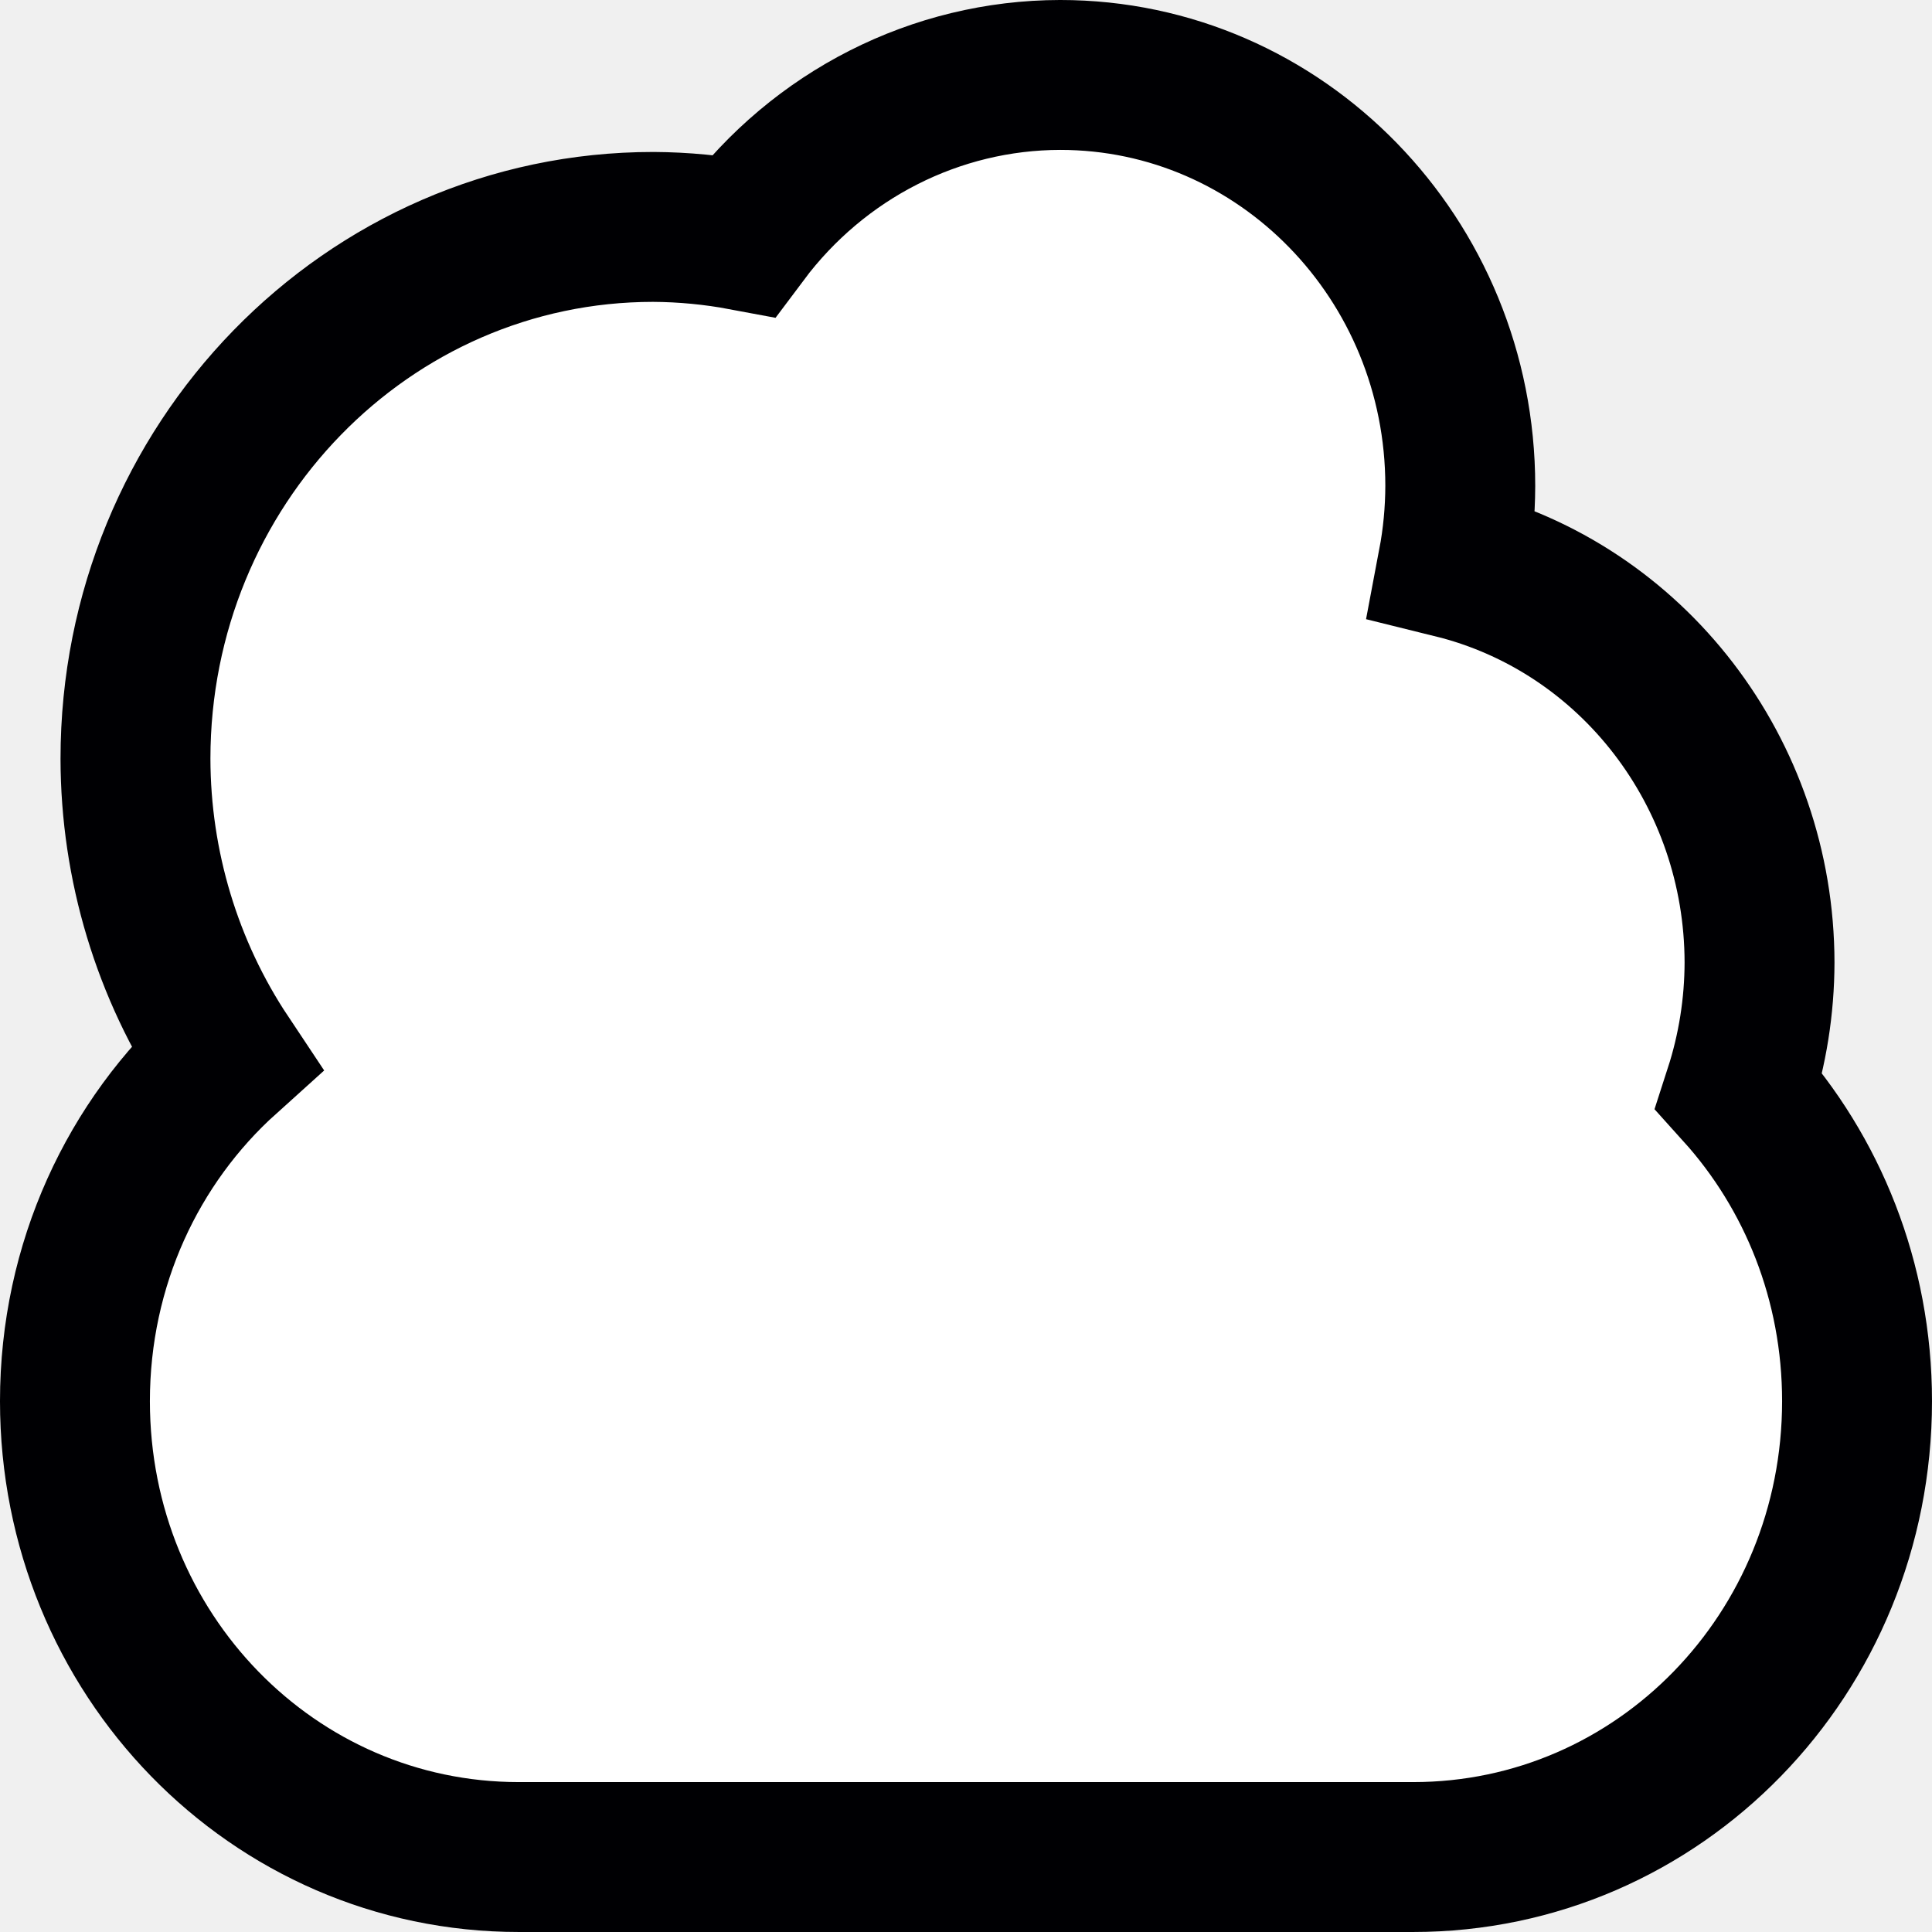
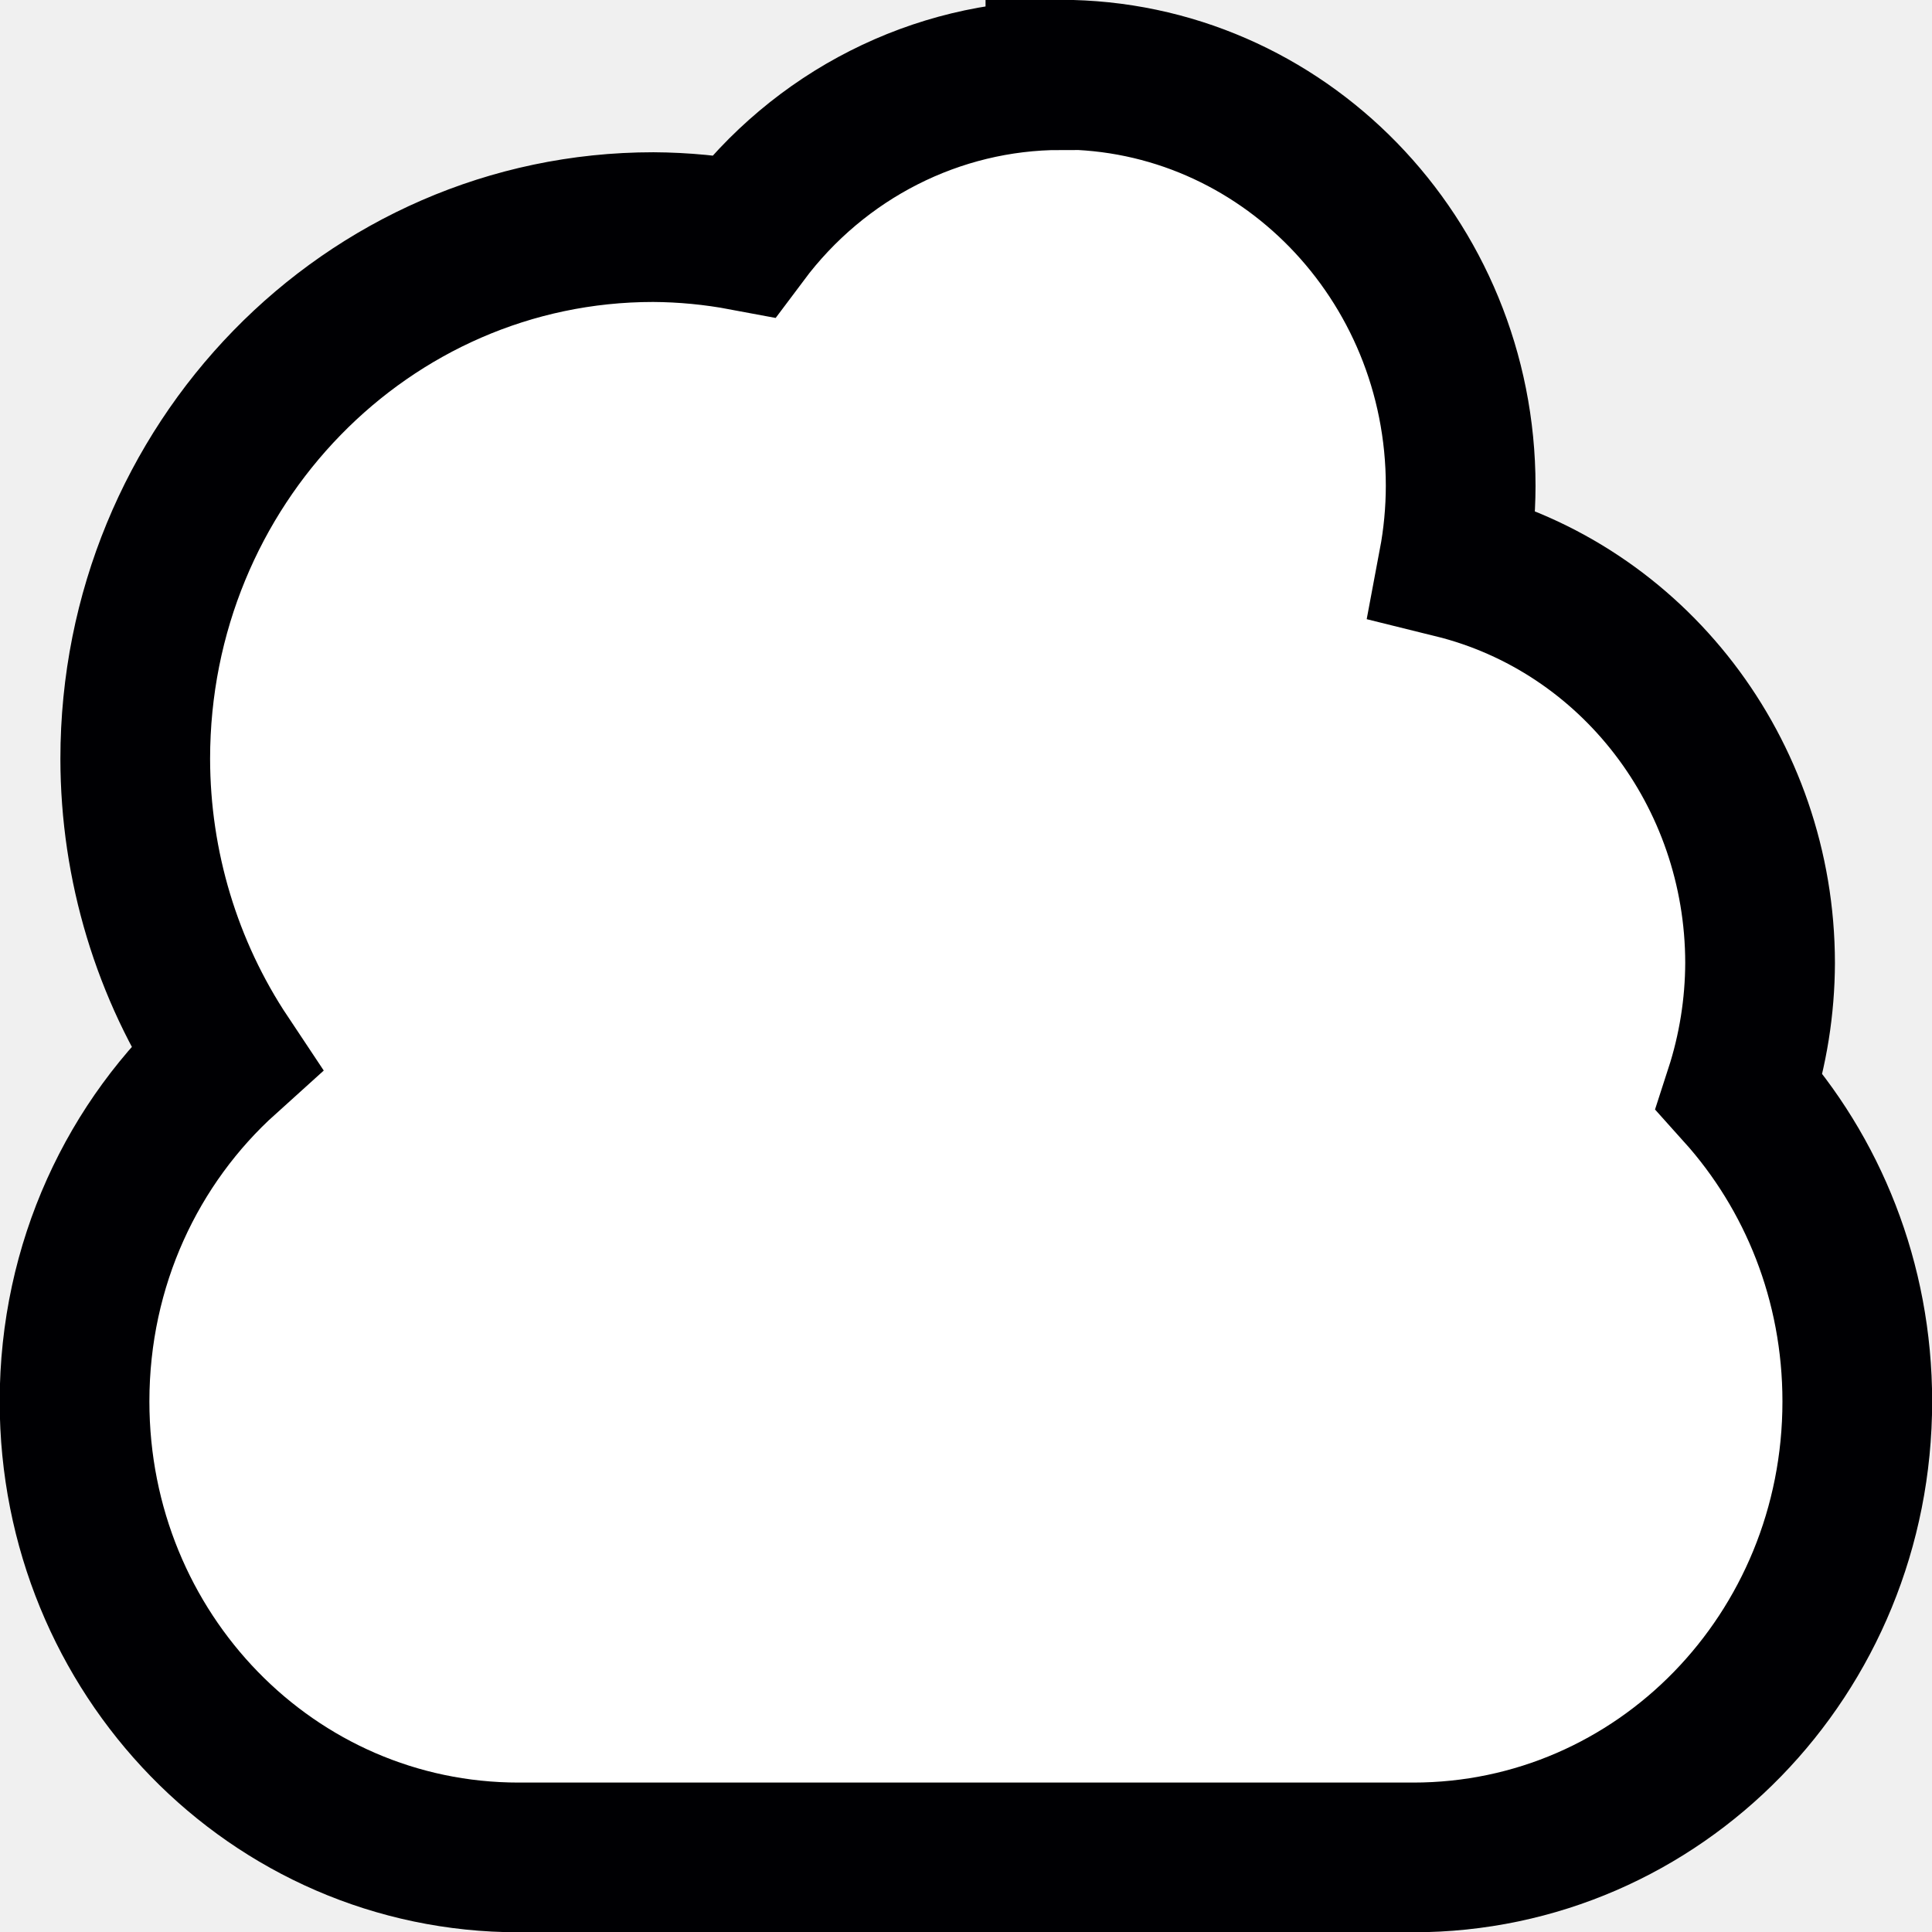
- <svg xmlns="http://www.w3.org/2000/svg" width="103.842mm" height="103.842mm" viewBox="0 0 103.842 103.842" version="1.1" id="svg8">
+ <svg xmlns="http://www.w3.org/2000/svg" width="4.233mm" height="4.233mm" viewBox="0 0 4.233 4.233" version="1.1" id="svg8">
  <defs id="defs2" />
-   <g id="layer1" transform="translate(-57.28407,-45.91588)">
+   <g id="layer1" transform="translate(-57.28406,-145.5243)">
    <g id="g906" style="fill:#fffff2;fill-opacity:0.98;stroke:none;stroke-width:1;stroke-miterlimit:4;stroke-dasharray:none;stroke-opacity:1" transform="translate(-6.047619,49.1369)">
      <g id="g942">
-         <path style="fill:#ffffff;fill-opacity:1;stroke:#000003;stroke-width:8.057;stroke-miterlimit:4;stroke-dasharray:none;stroke-dashoffset:0;stroke-opacity:1" d="M 120.313,0.807 A 21.506,22.09 0 0 0 103.292,9.439 27.832,28.587 0 0 0 98.445,8.975 27.832,28.587 0 0 0 70.613,37.562 27.832,28.587 0 0 0 75.473,53.651 c -4.979,4.484 -8.113,11.071 -8.113,18.438 0,13.575 10.64,24.503 23.856,24.503 h 48.073 c 13.216,0 23.856,-10.928 23.856,-24.503 0,-6.447 -2.401,-12.297 -6.338,-16.663 A 21.506,22.09 0 0 0 157.904,48.514 21.506,22.09 0 0 0 141.423,27.062 21.506,22.09 0 0 0 141.819,22.897 21.506,22.09 0 0 0 120.313,0.807 Z" id="rect1218" />
+         <path style="fill:#ffffff;fill-opacity:1;stroke:#000003;stroke-width:0.328;stroke-miterlimit:4;stroke-dasharray:none;stroke-dashoffset:0;stroke-opacity:1" d="m 65.655,96.552 a 0.877,0.901 0 0 0 -0.694,0.352 1.135,1.165 0 0 0 -0.198,-0.019 1.135,1.165 0 0 0 -1.135,1.165 1.135,1.165 0 0 0 0.198,0.656 c -0.203,0.183 -0.331,0.451 -0.331,0.752 0,0.553 0.434,0.999 0.973,0.999 h 1.96 c 0.539,0 0.973,-0.446 0.973,-0.999 0,-0.263 -0.098,-0.501 -0.258,-0.679 a 0.877,0.901 0 0 0 0.045,-0.282 0.877,0.901 0 0 0 -0.672,-0.875 0.877,0.901 0 0 0 0.016,-0.17 0.877,0.901 0 0 0 -0.877,-0.901 z" id="rect1218" />
      </g>
    </g>
  </g>
</svg>
